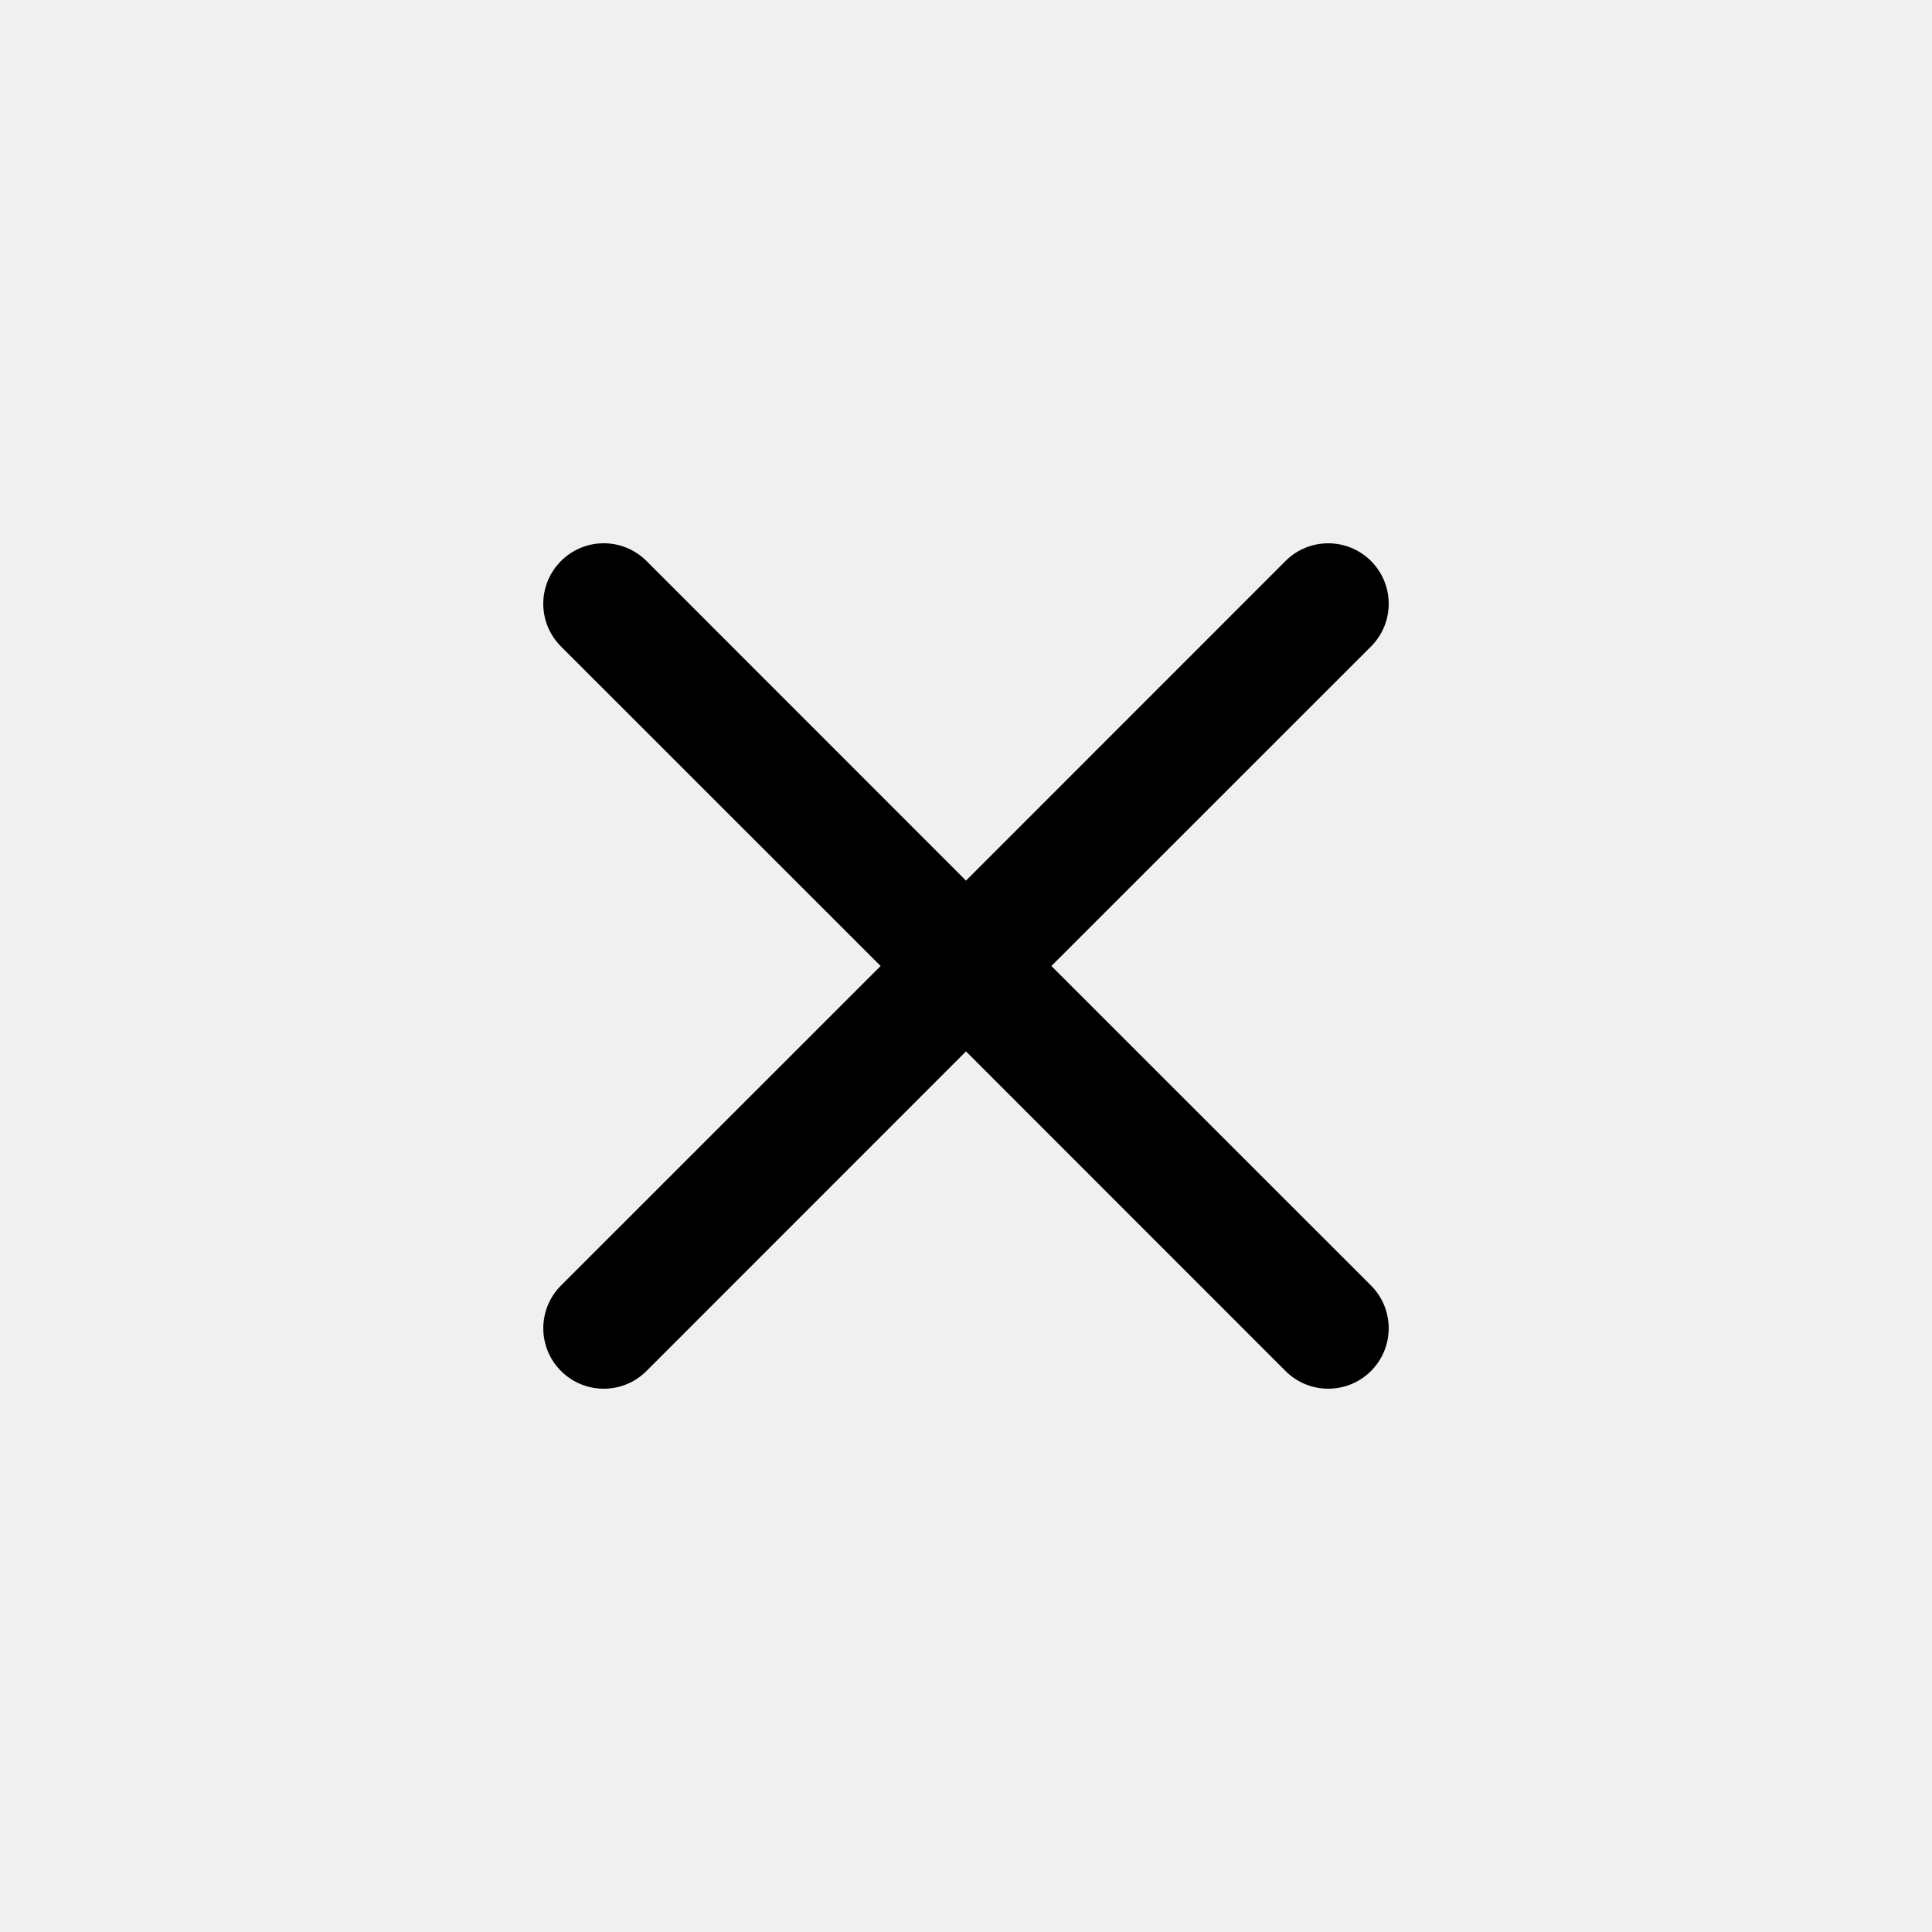
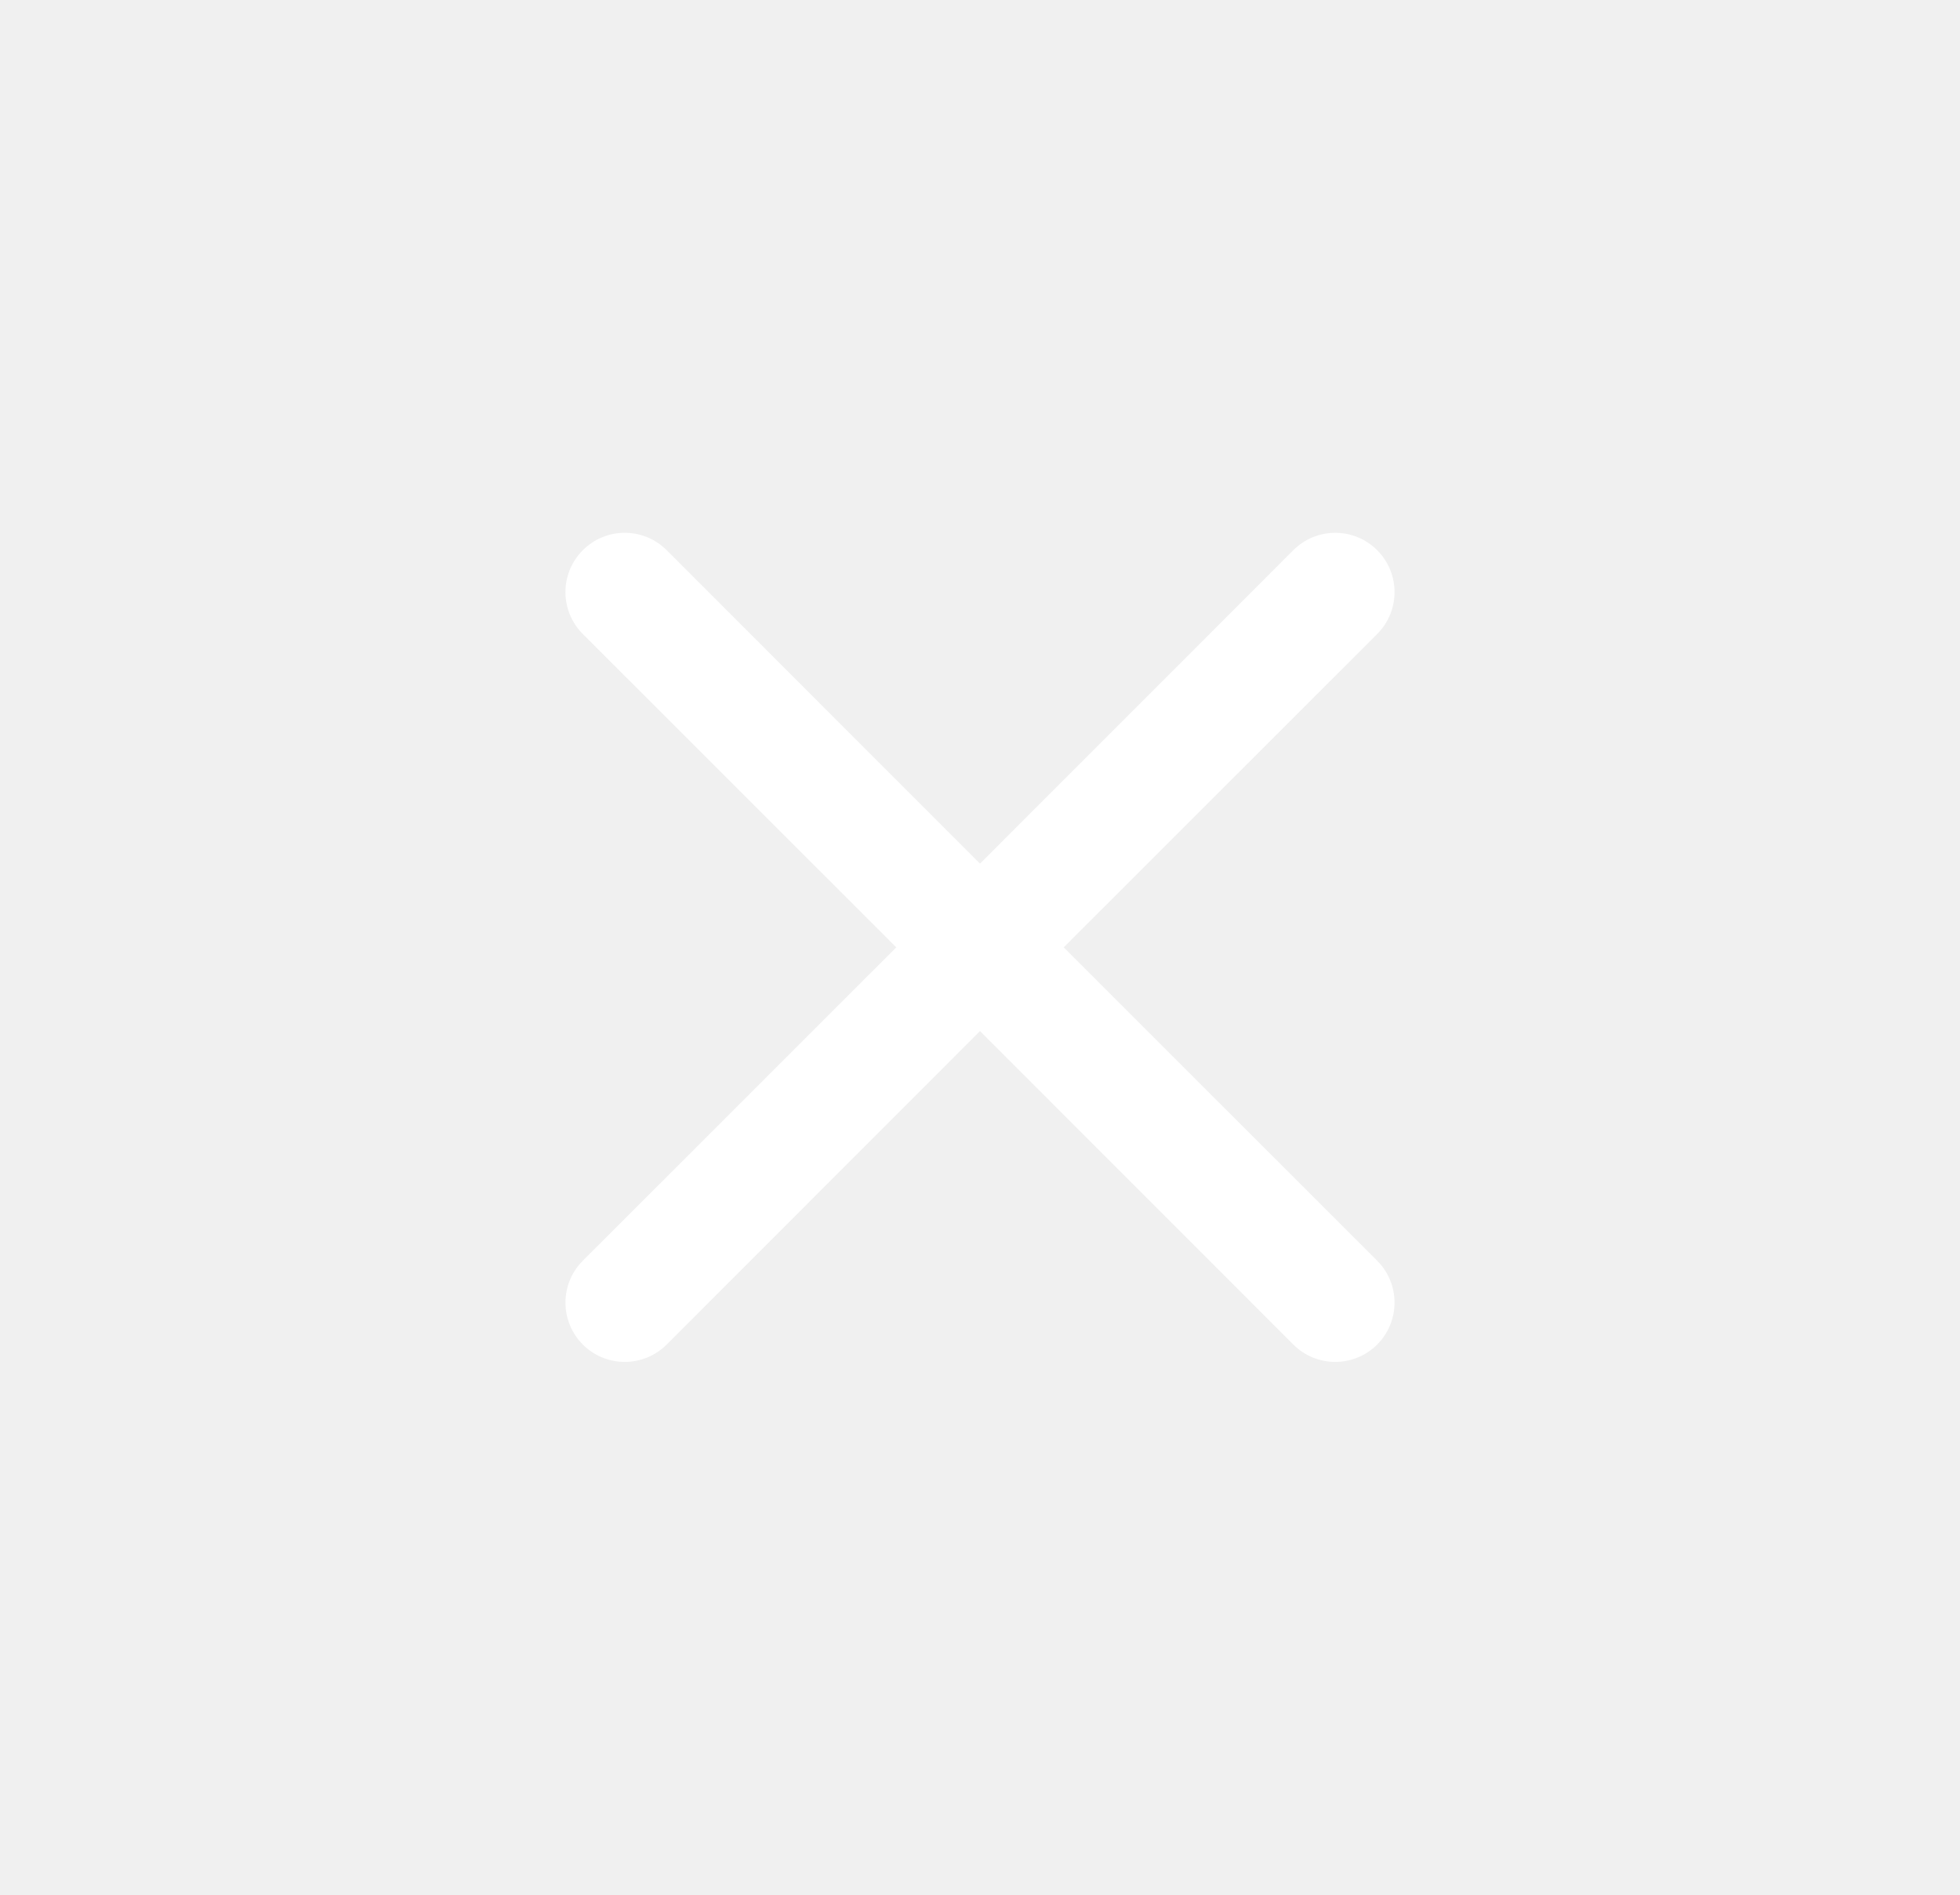
- <svg xmlns="http://www.w3.org/2000/svg" width="16" height="16" fill="currentColor" class="bi bi-x" viewBox="0 0 16 16">
+ <svg xmlns="http://www.w3.org/2000/svg" width="30" height="29" fill="white" class="bi bi-x" viewBox="0 0 16 16">
  <path d="M4.646 4.646a.5.5 0 0 1 .708 0L8 7.293l2.646-2.647a.5.5 0 0 1 .708.708L8.707 8l2.647 2.646a.5.5 0 0 1-.708.708L8 8.707l-2.646 2.647a.5.5 0 0 1-.708-.708L7.293 8 4.646 5.354a.5.5 0 0 1 0-.708z" />
</svg>
